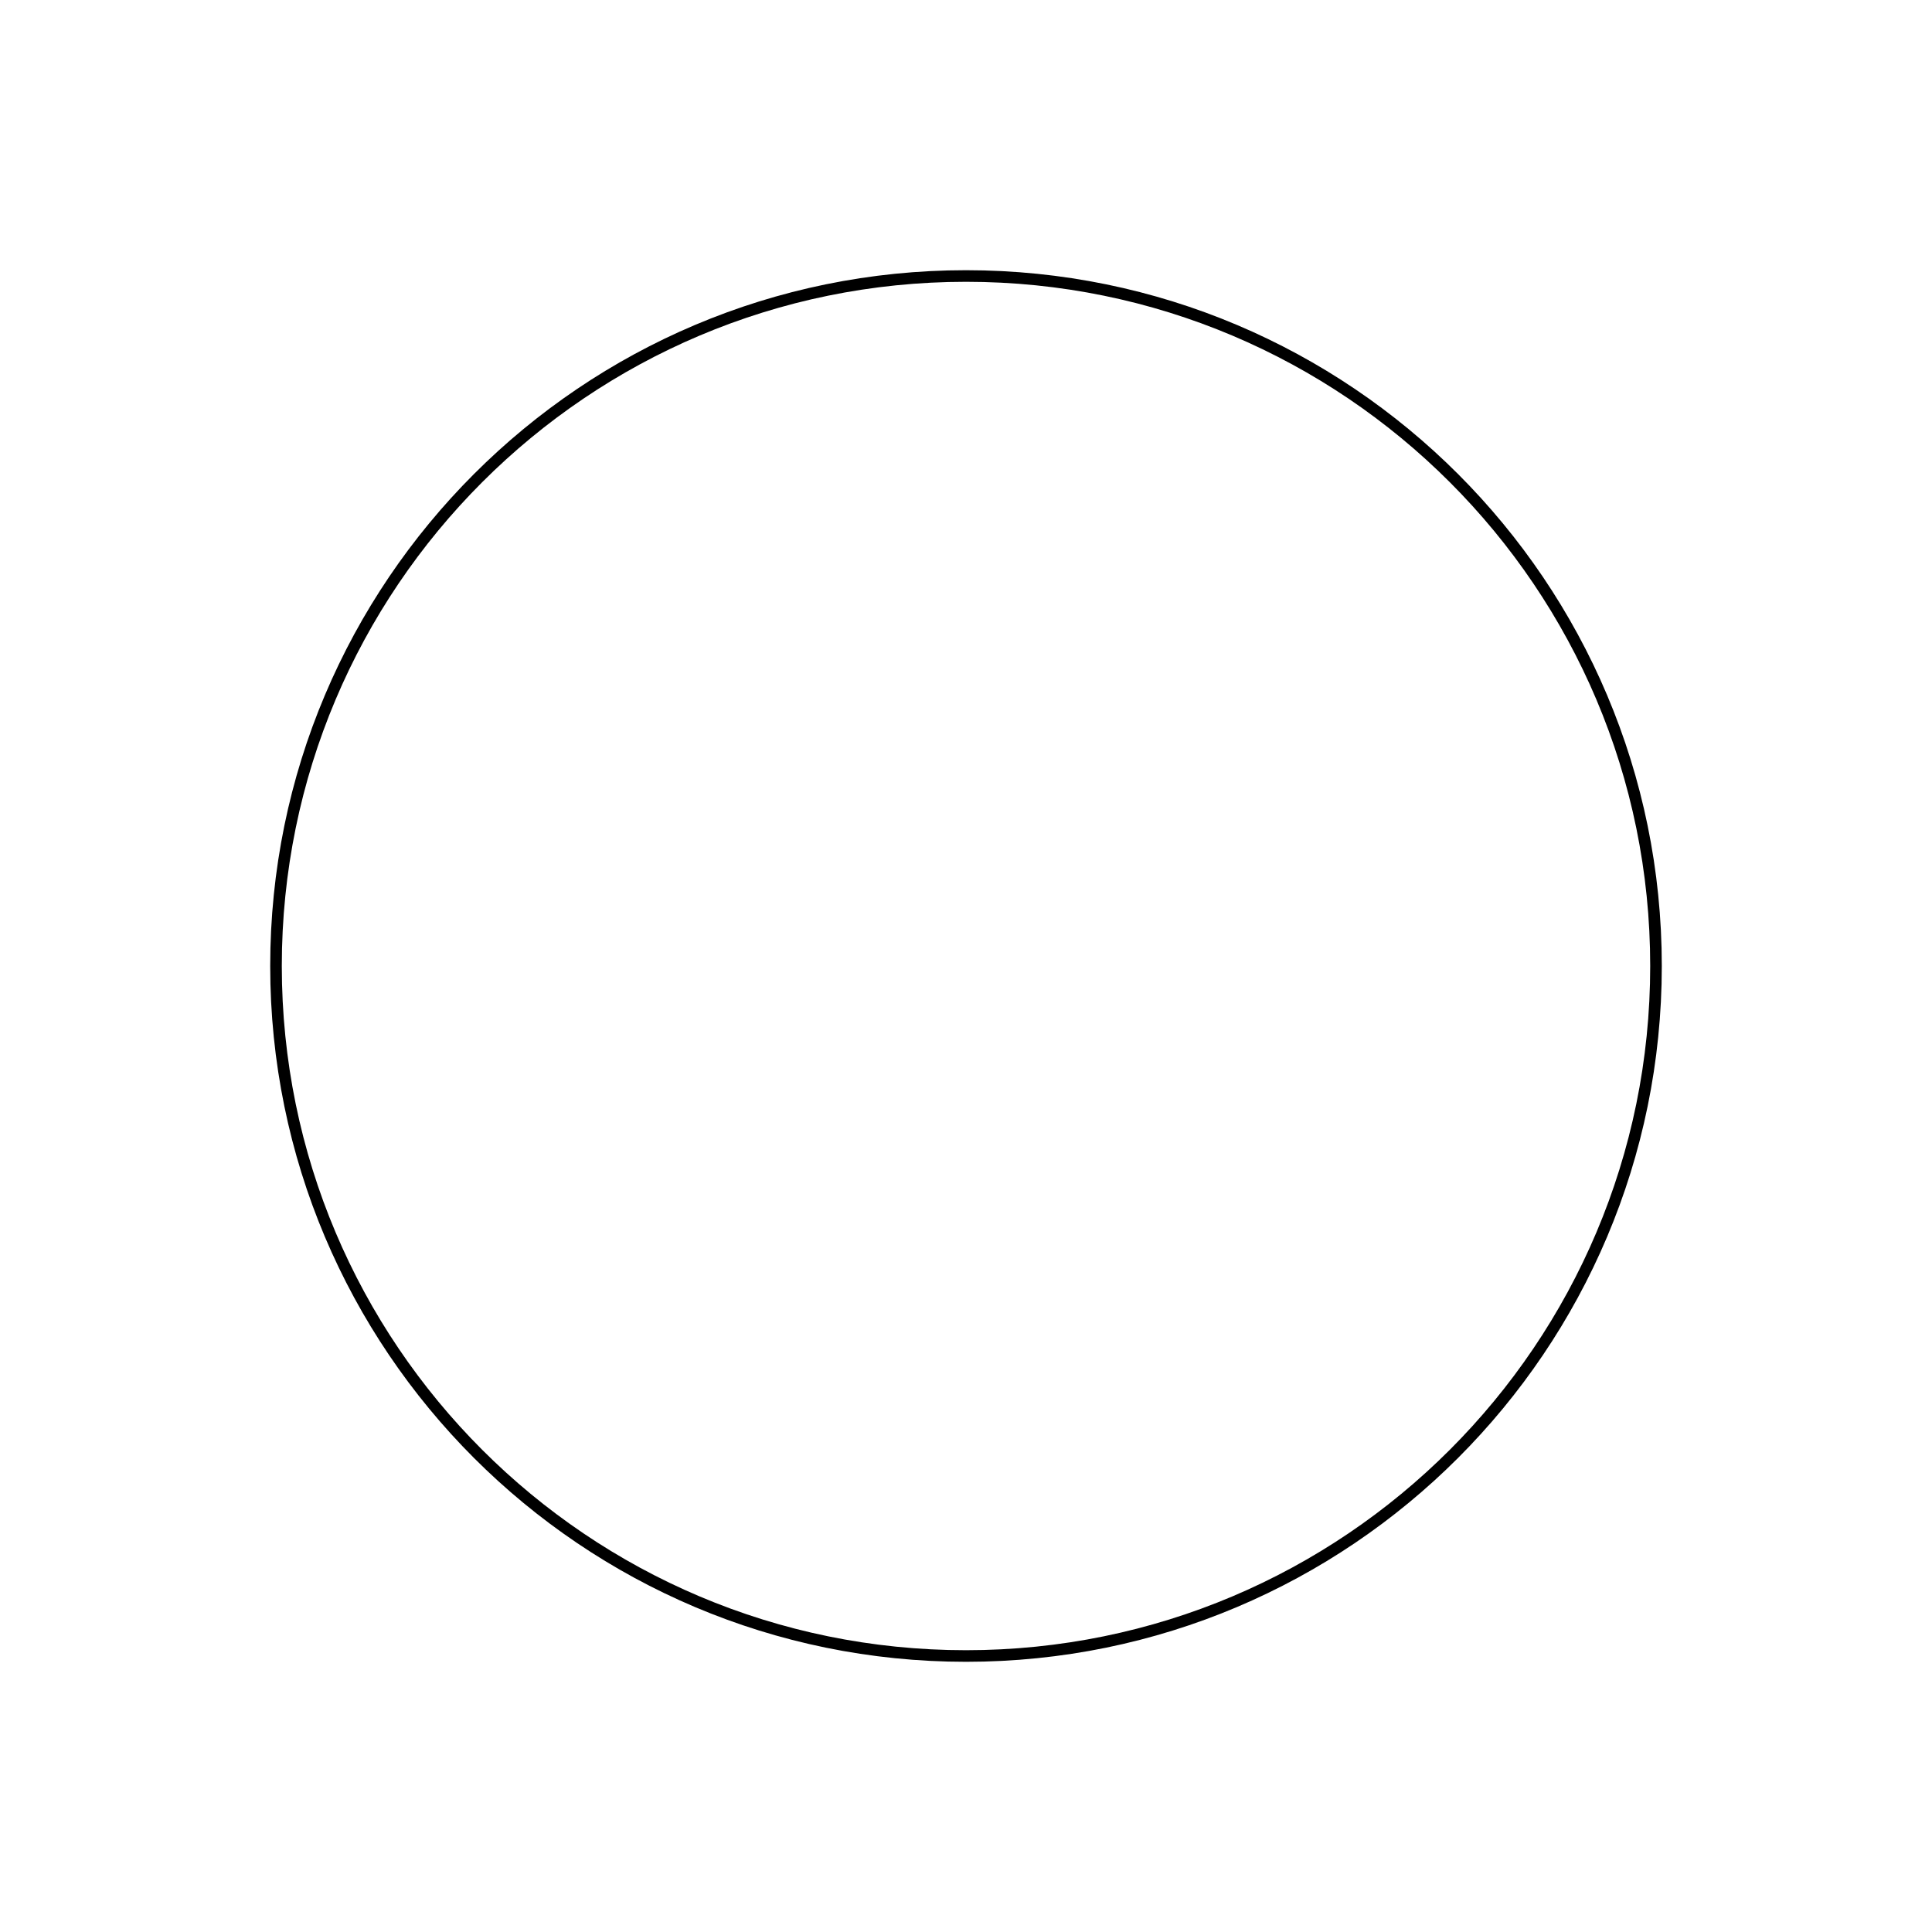
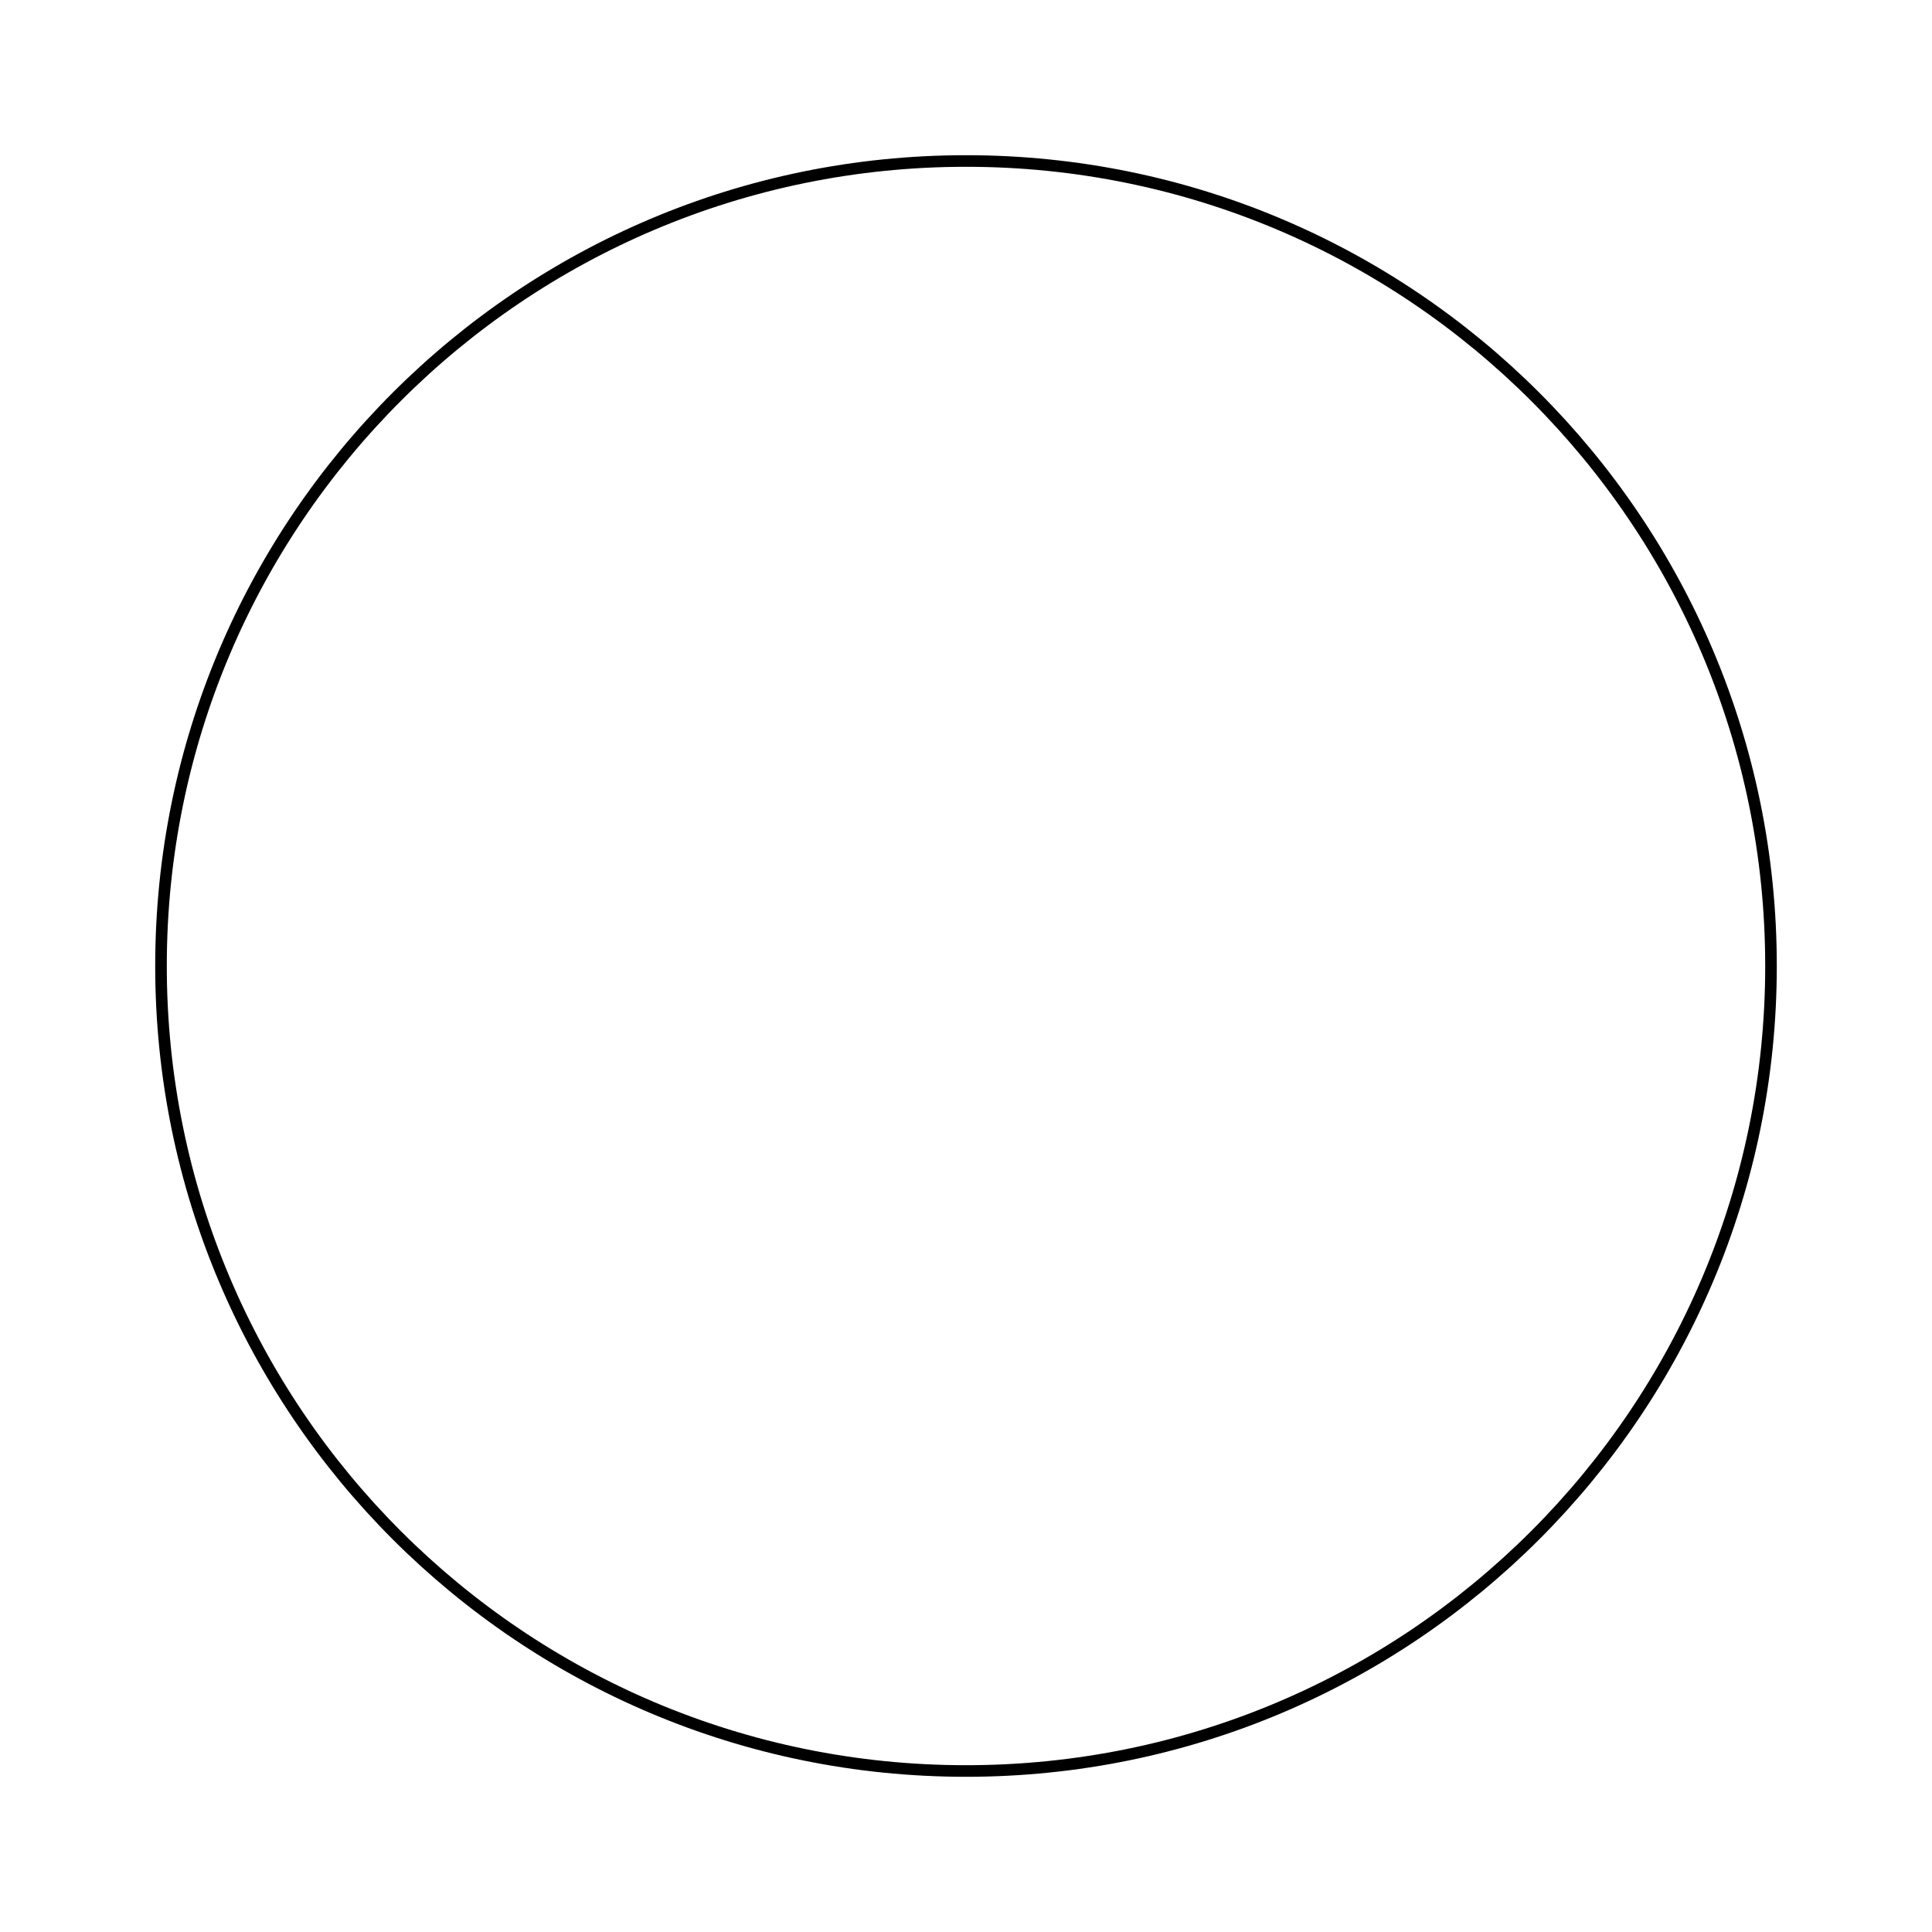
- <svg xmlns="http://www.w3.org/2000/svg" version="1.1" viewBox="-3.5 -3.5 7 7" fill="none" stroke="black" stroke-width="0.6%" vector-effect="non-scaling-stroke">
-   <path d="M -2.5 0 A 2.5 2.5 0 0 0 2.5 0 A 2.5 2.5 0 0 0 -2.5 0 Z" />
+ <svg xmlns="http://www.w3.org/2000/svg" version="1.1" viewBox="-6 -6 12 12" fill="none" stroke="black" stroke-width="0.6%" vector-effect="non-scaling-stroke">
+   <path d="M -5 0 A 5 5 0 0 0 5 0 A 5 5 0 0 0 -5 0 Z" />
</svg>
